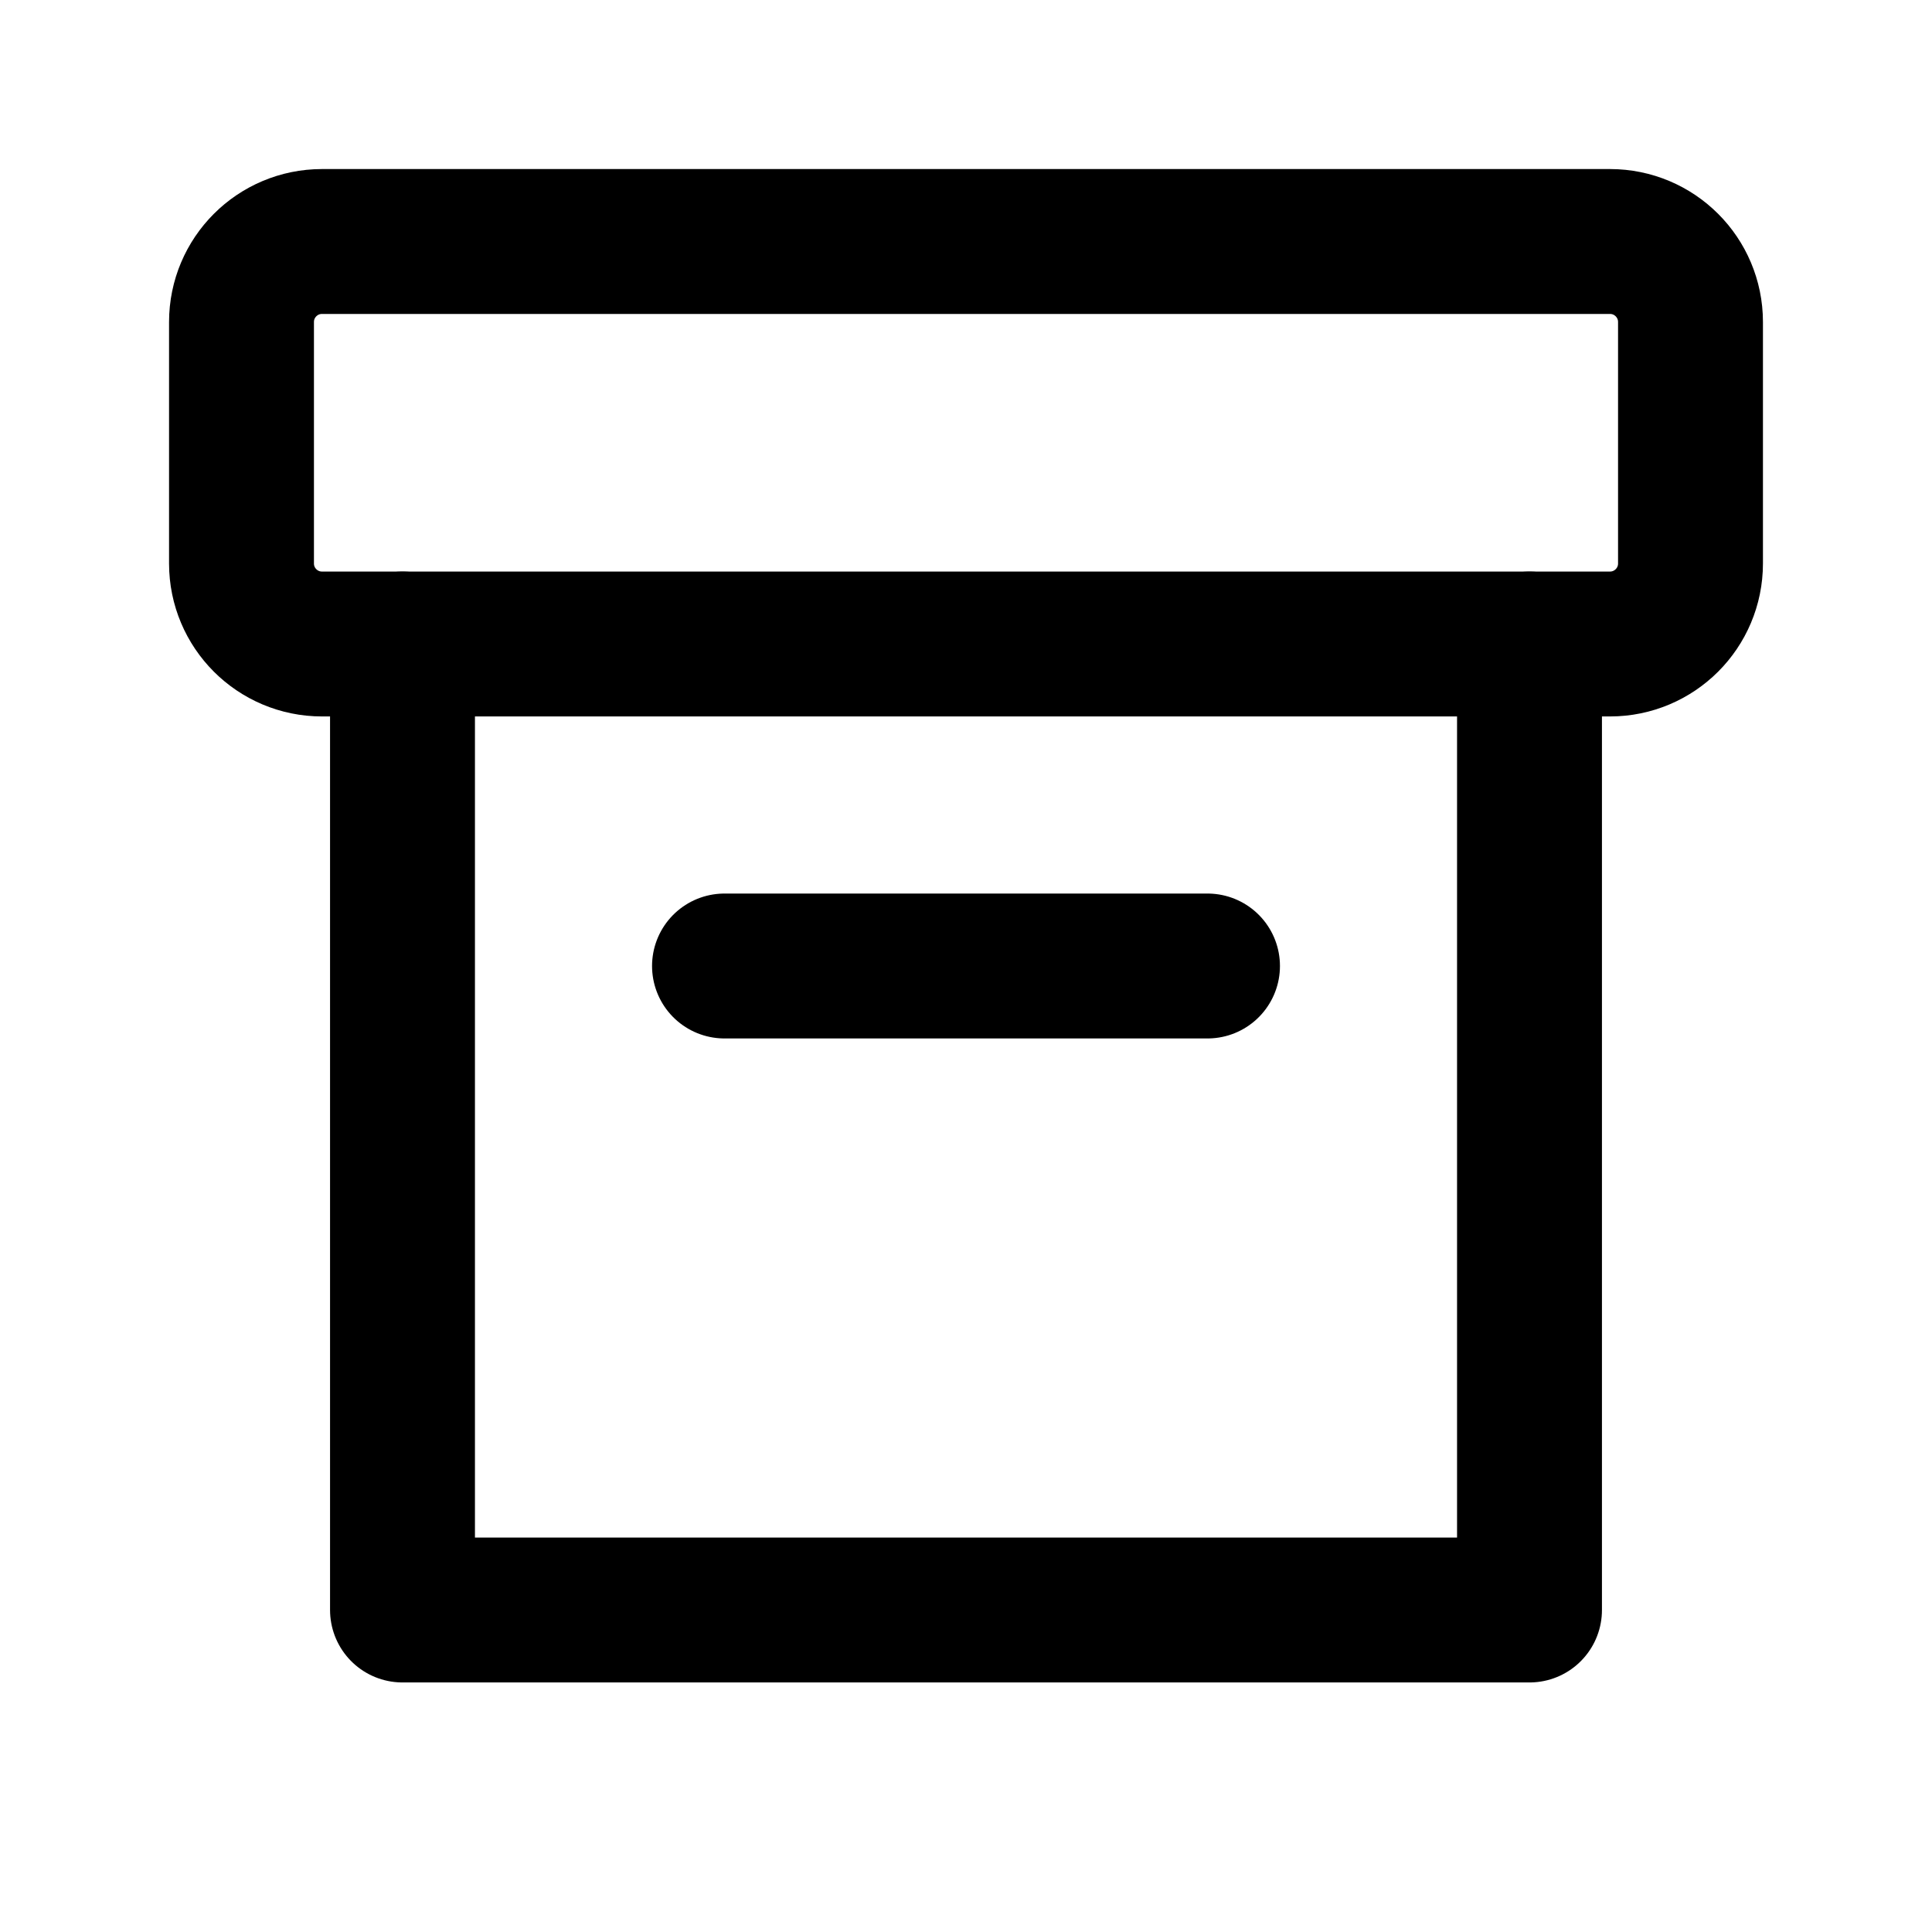
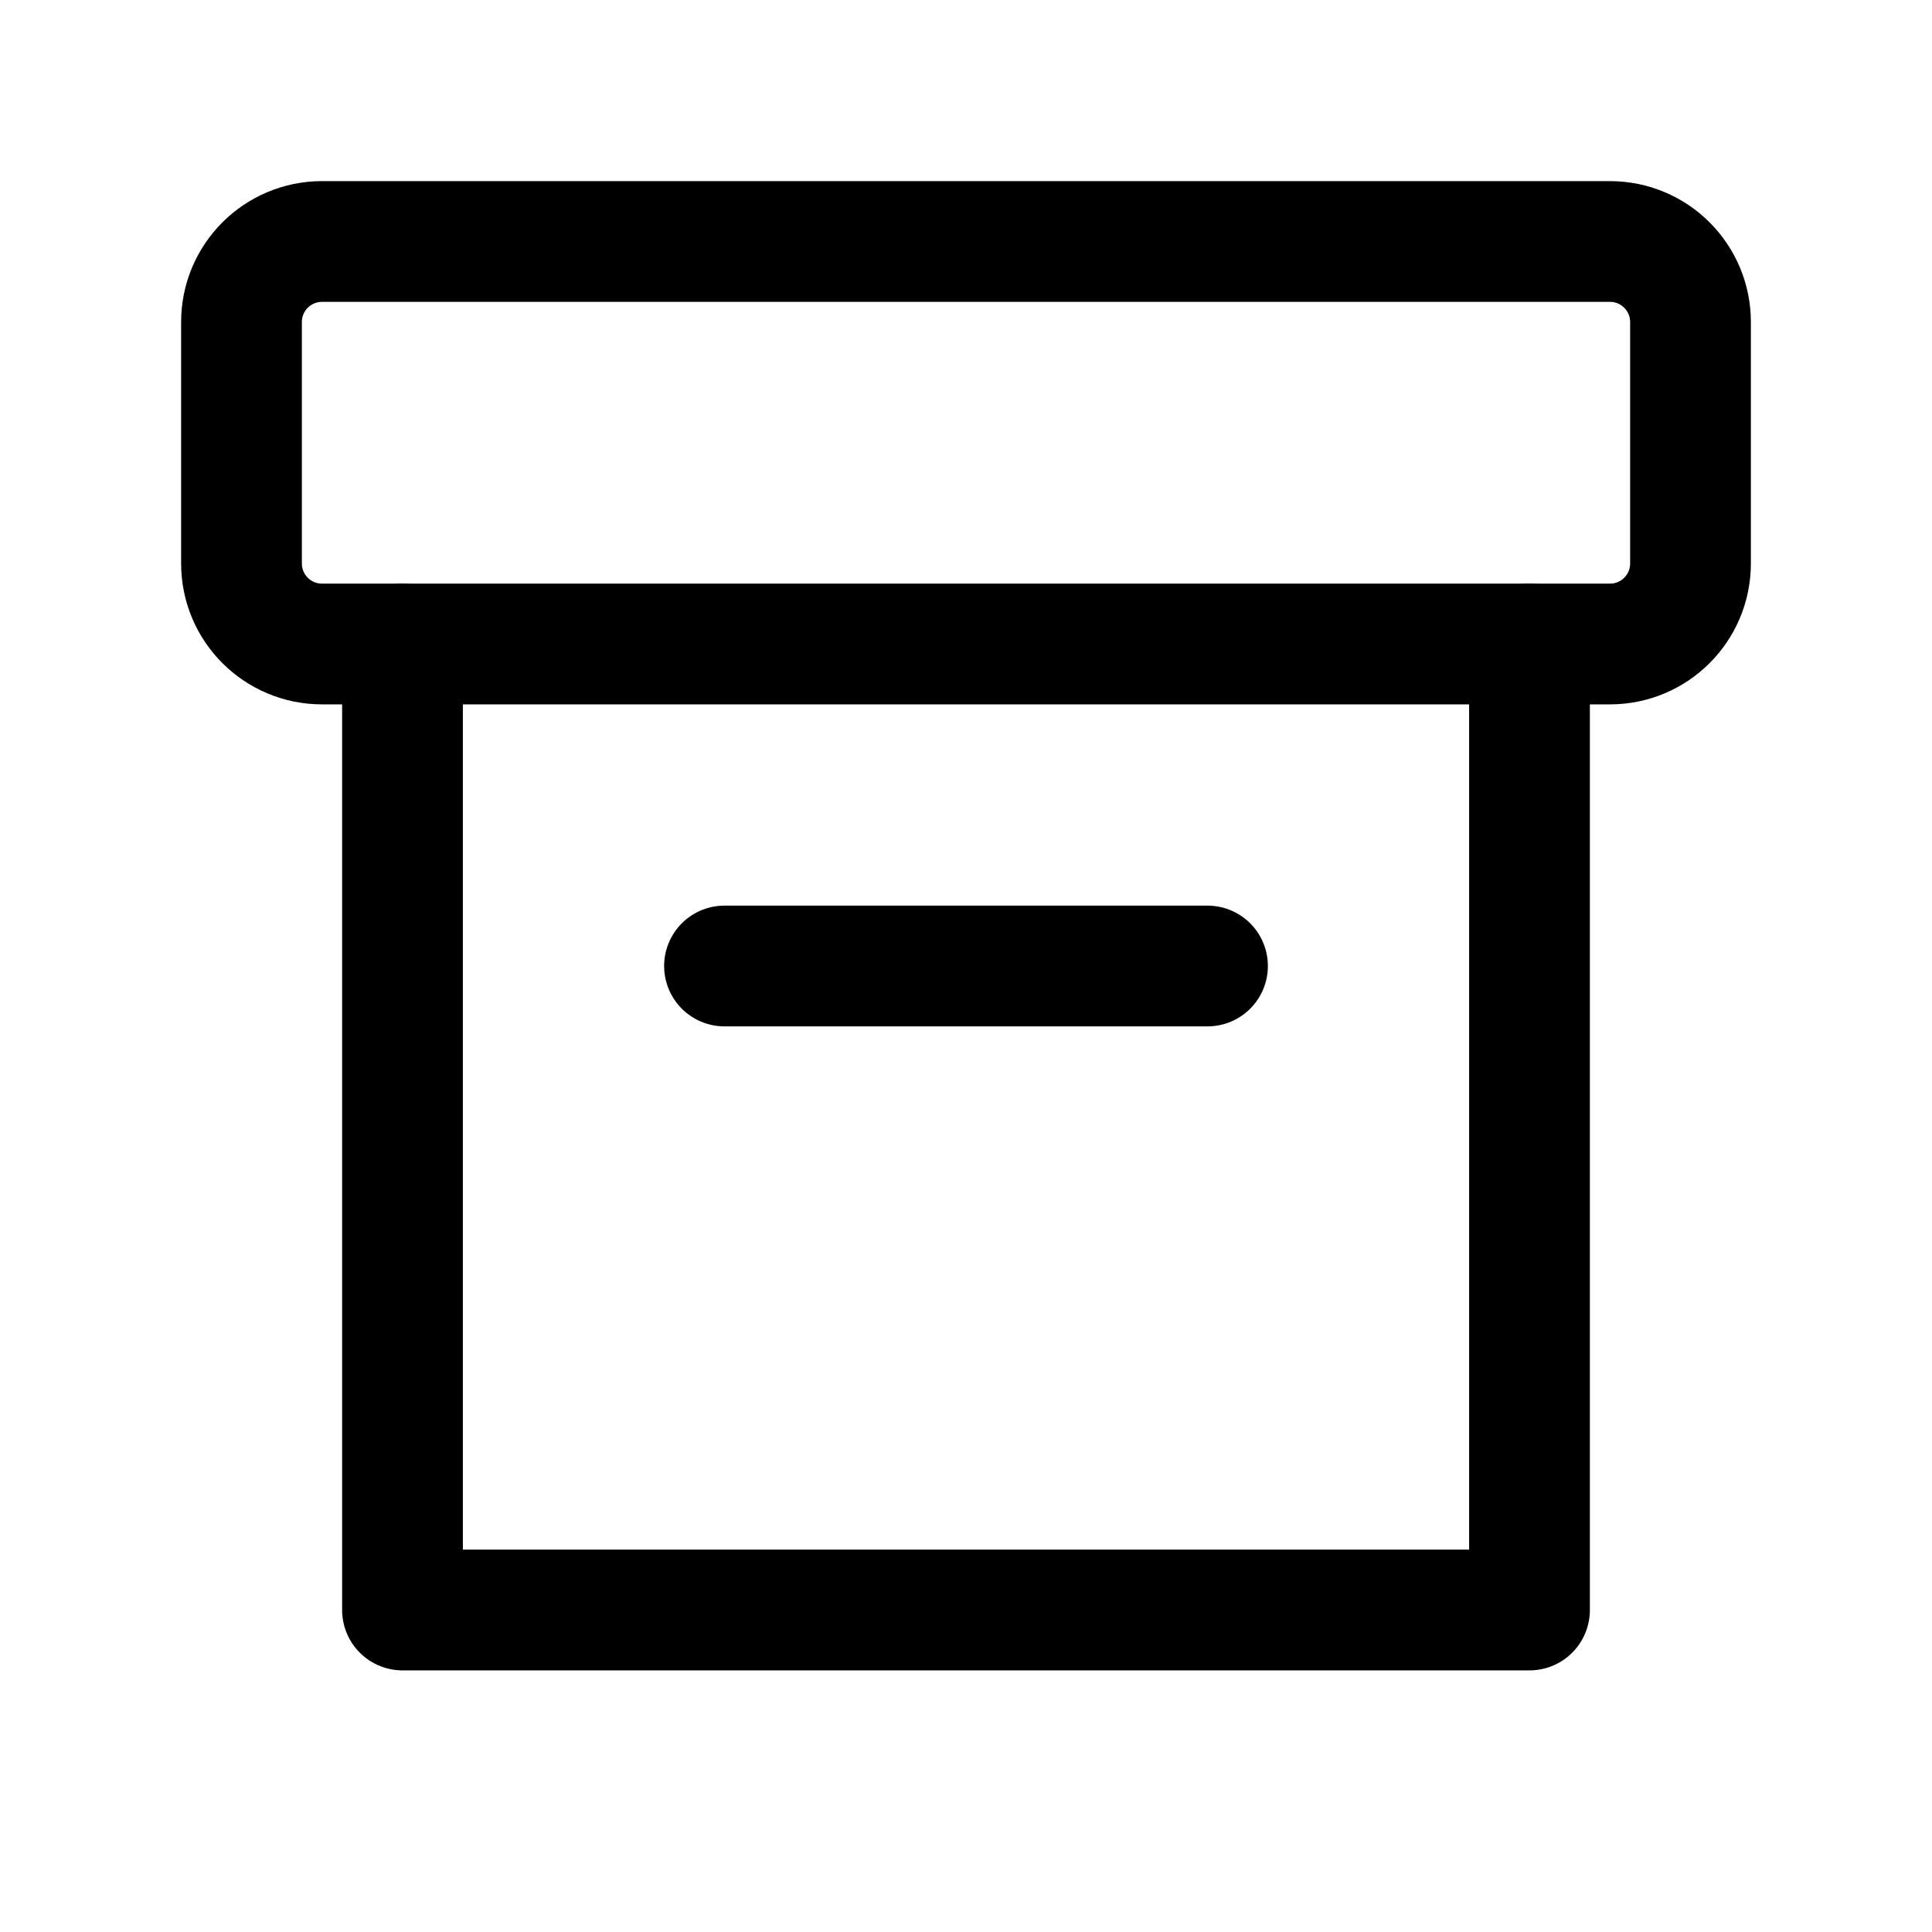
- <svg xmlns="http://www.w3.org/2000/svg" fill="none" viewBox="0 0 24 24" stroke="currentColor" stroke-width="1.8" stroke-linecap="round" stroke-linejoin="round">
+ <svg xmlns="http://www.w3.org/2000/svg" fill="none" viewBox="0 0 24 24" stroke="currentColor" stroke-width="1.5" stroke-linecap="round" stroke-linejoin="round">
  <rect x="3" y="3" width="18" height="5" rx="1" />
  <path d="M5 8v12h14V8m-10 4h6" />
</svg>
